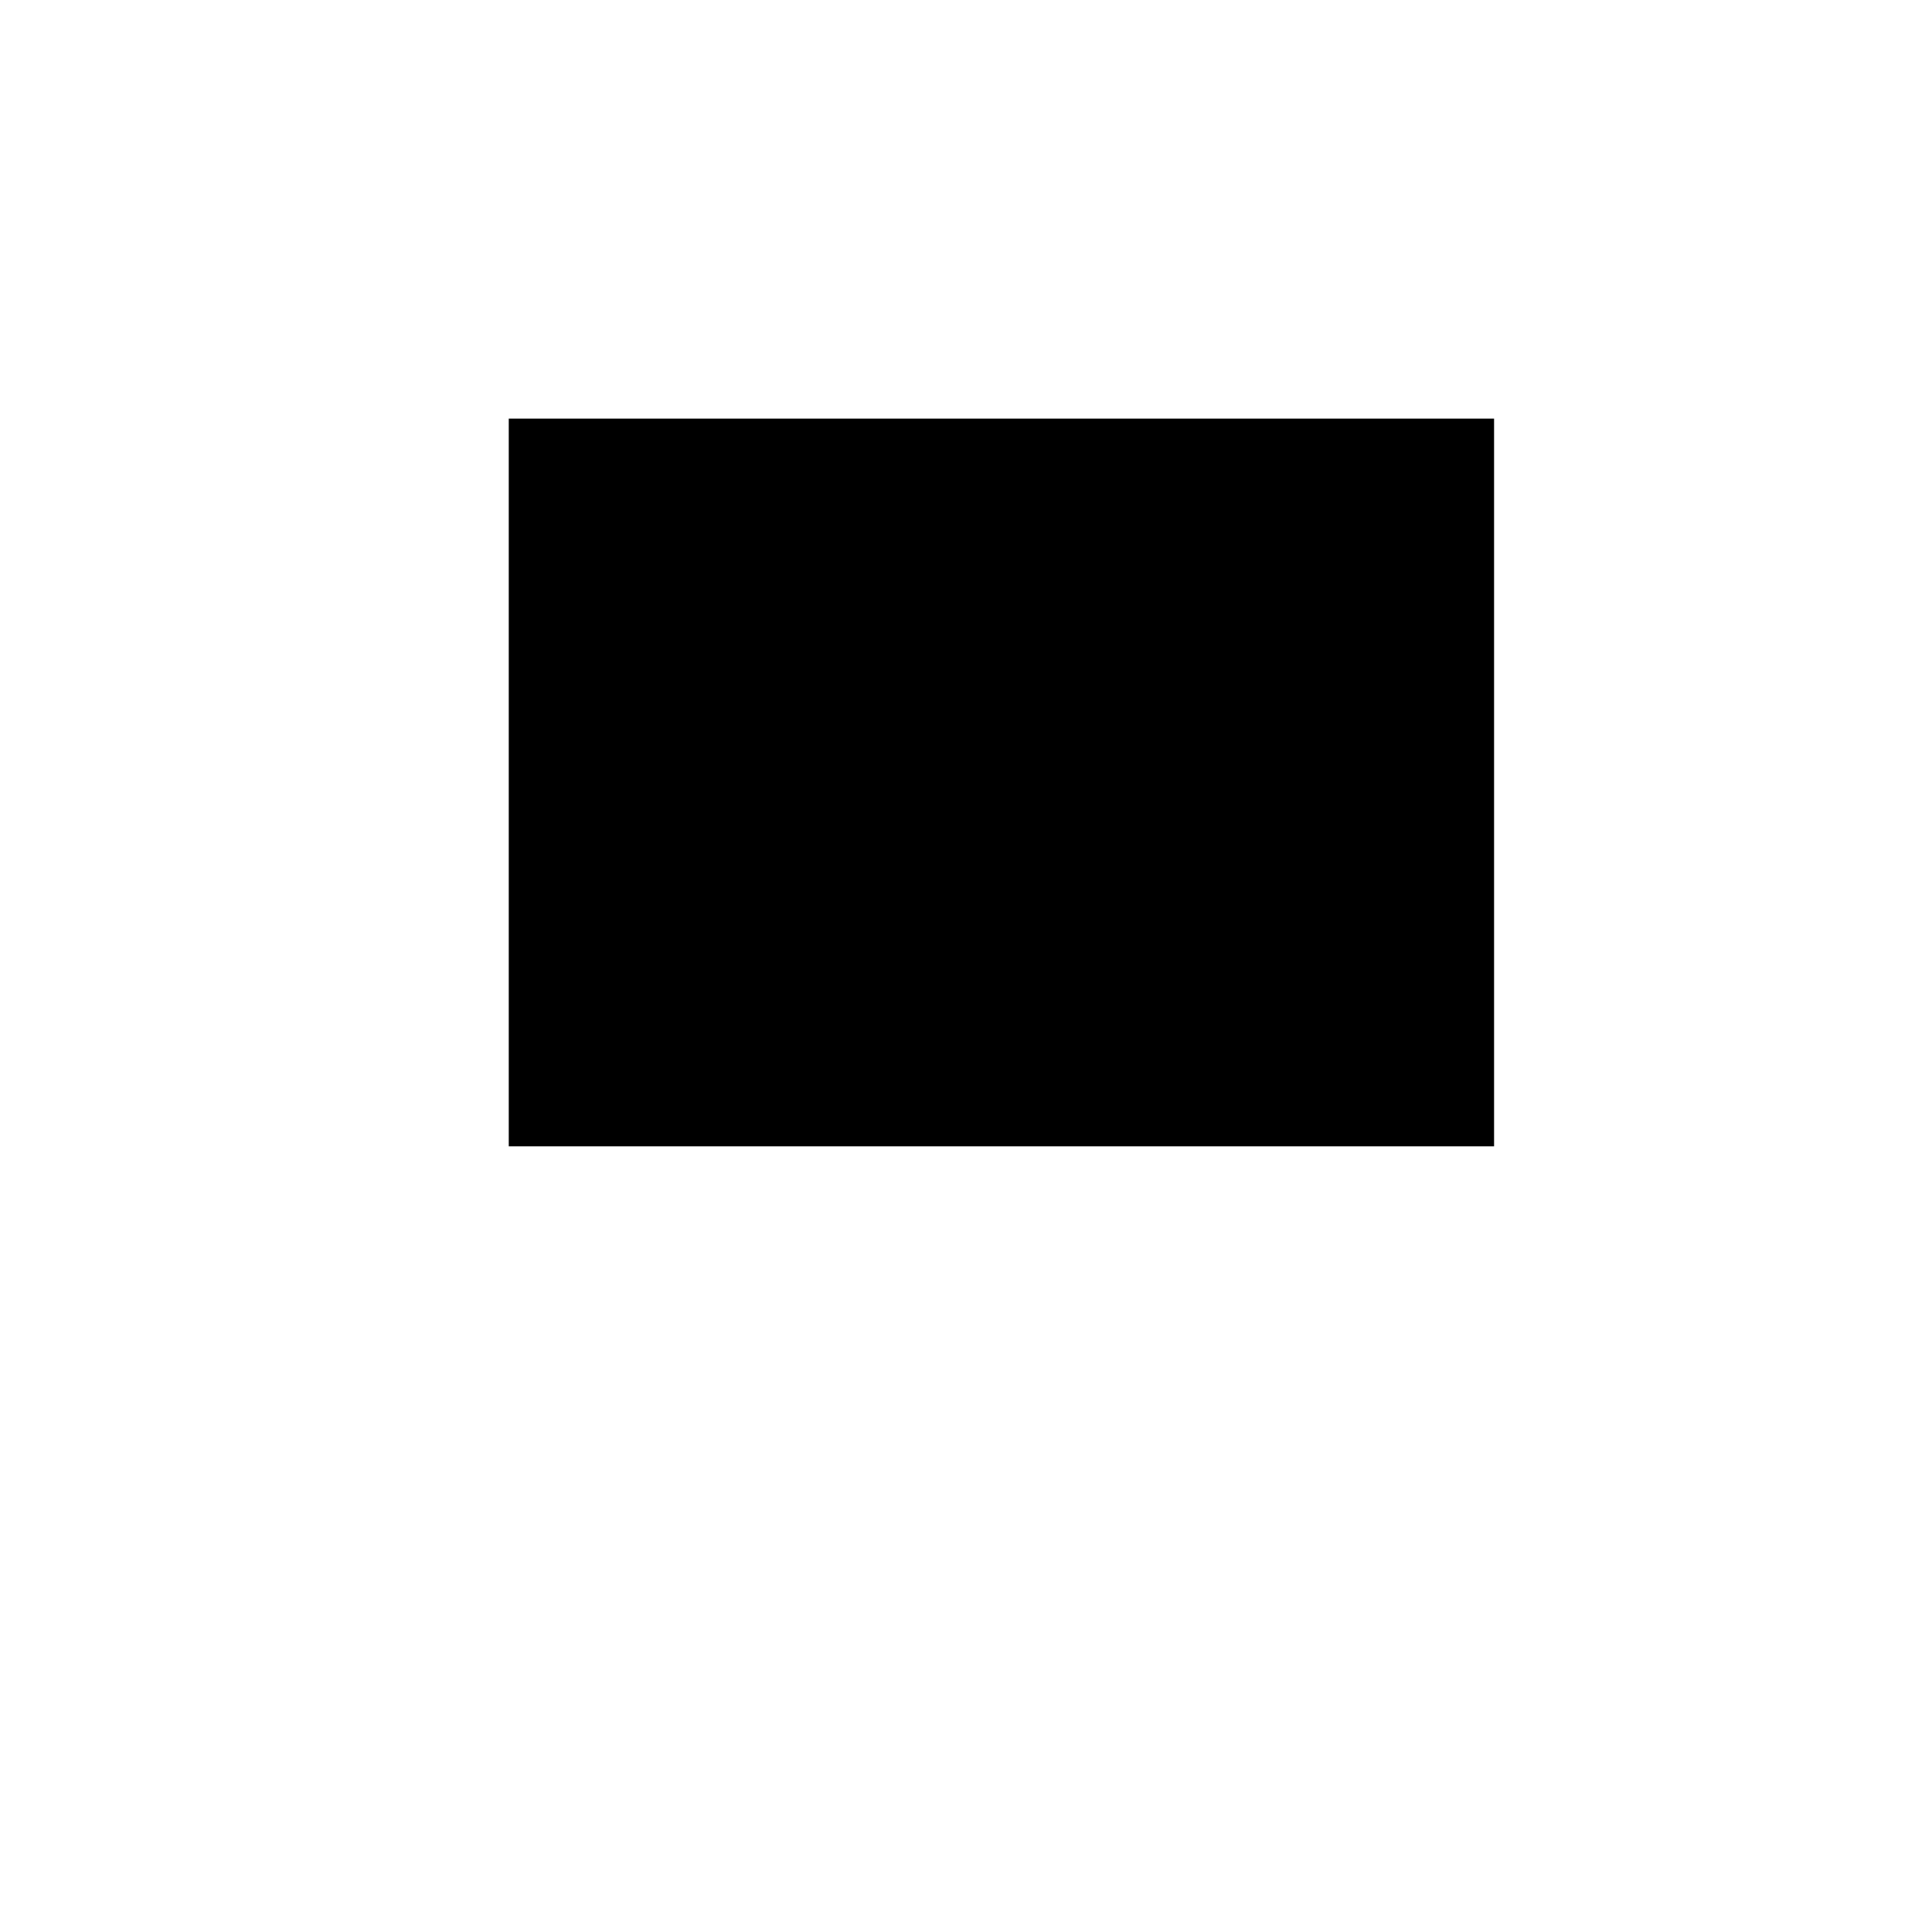
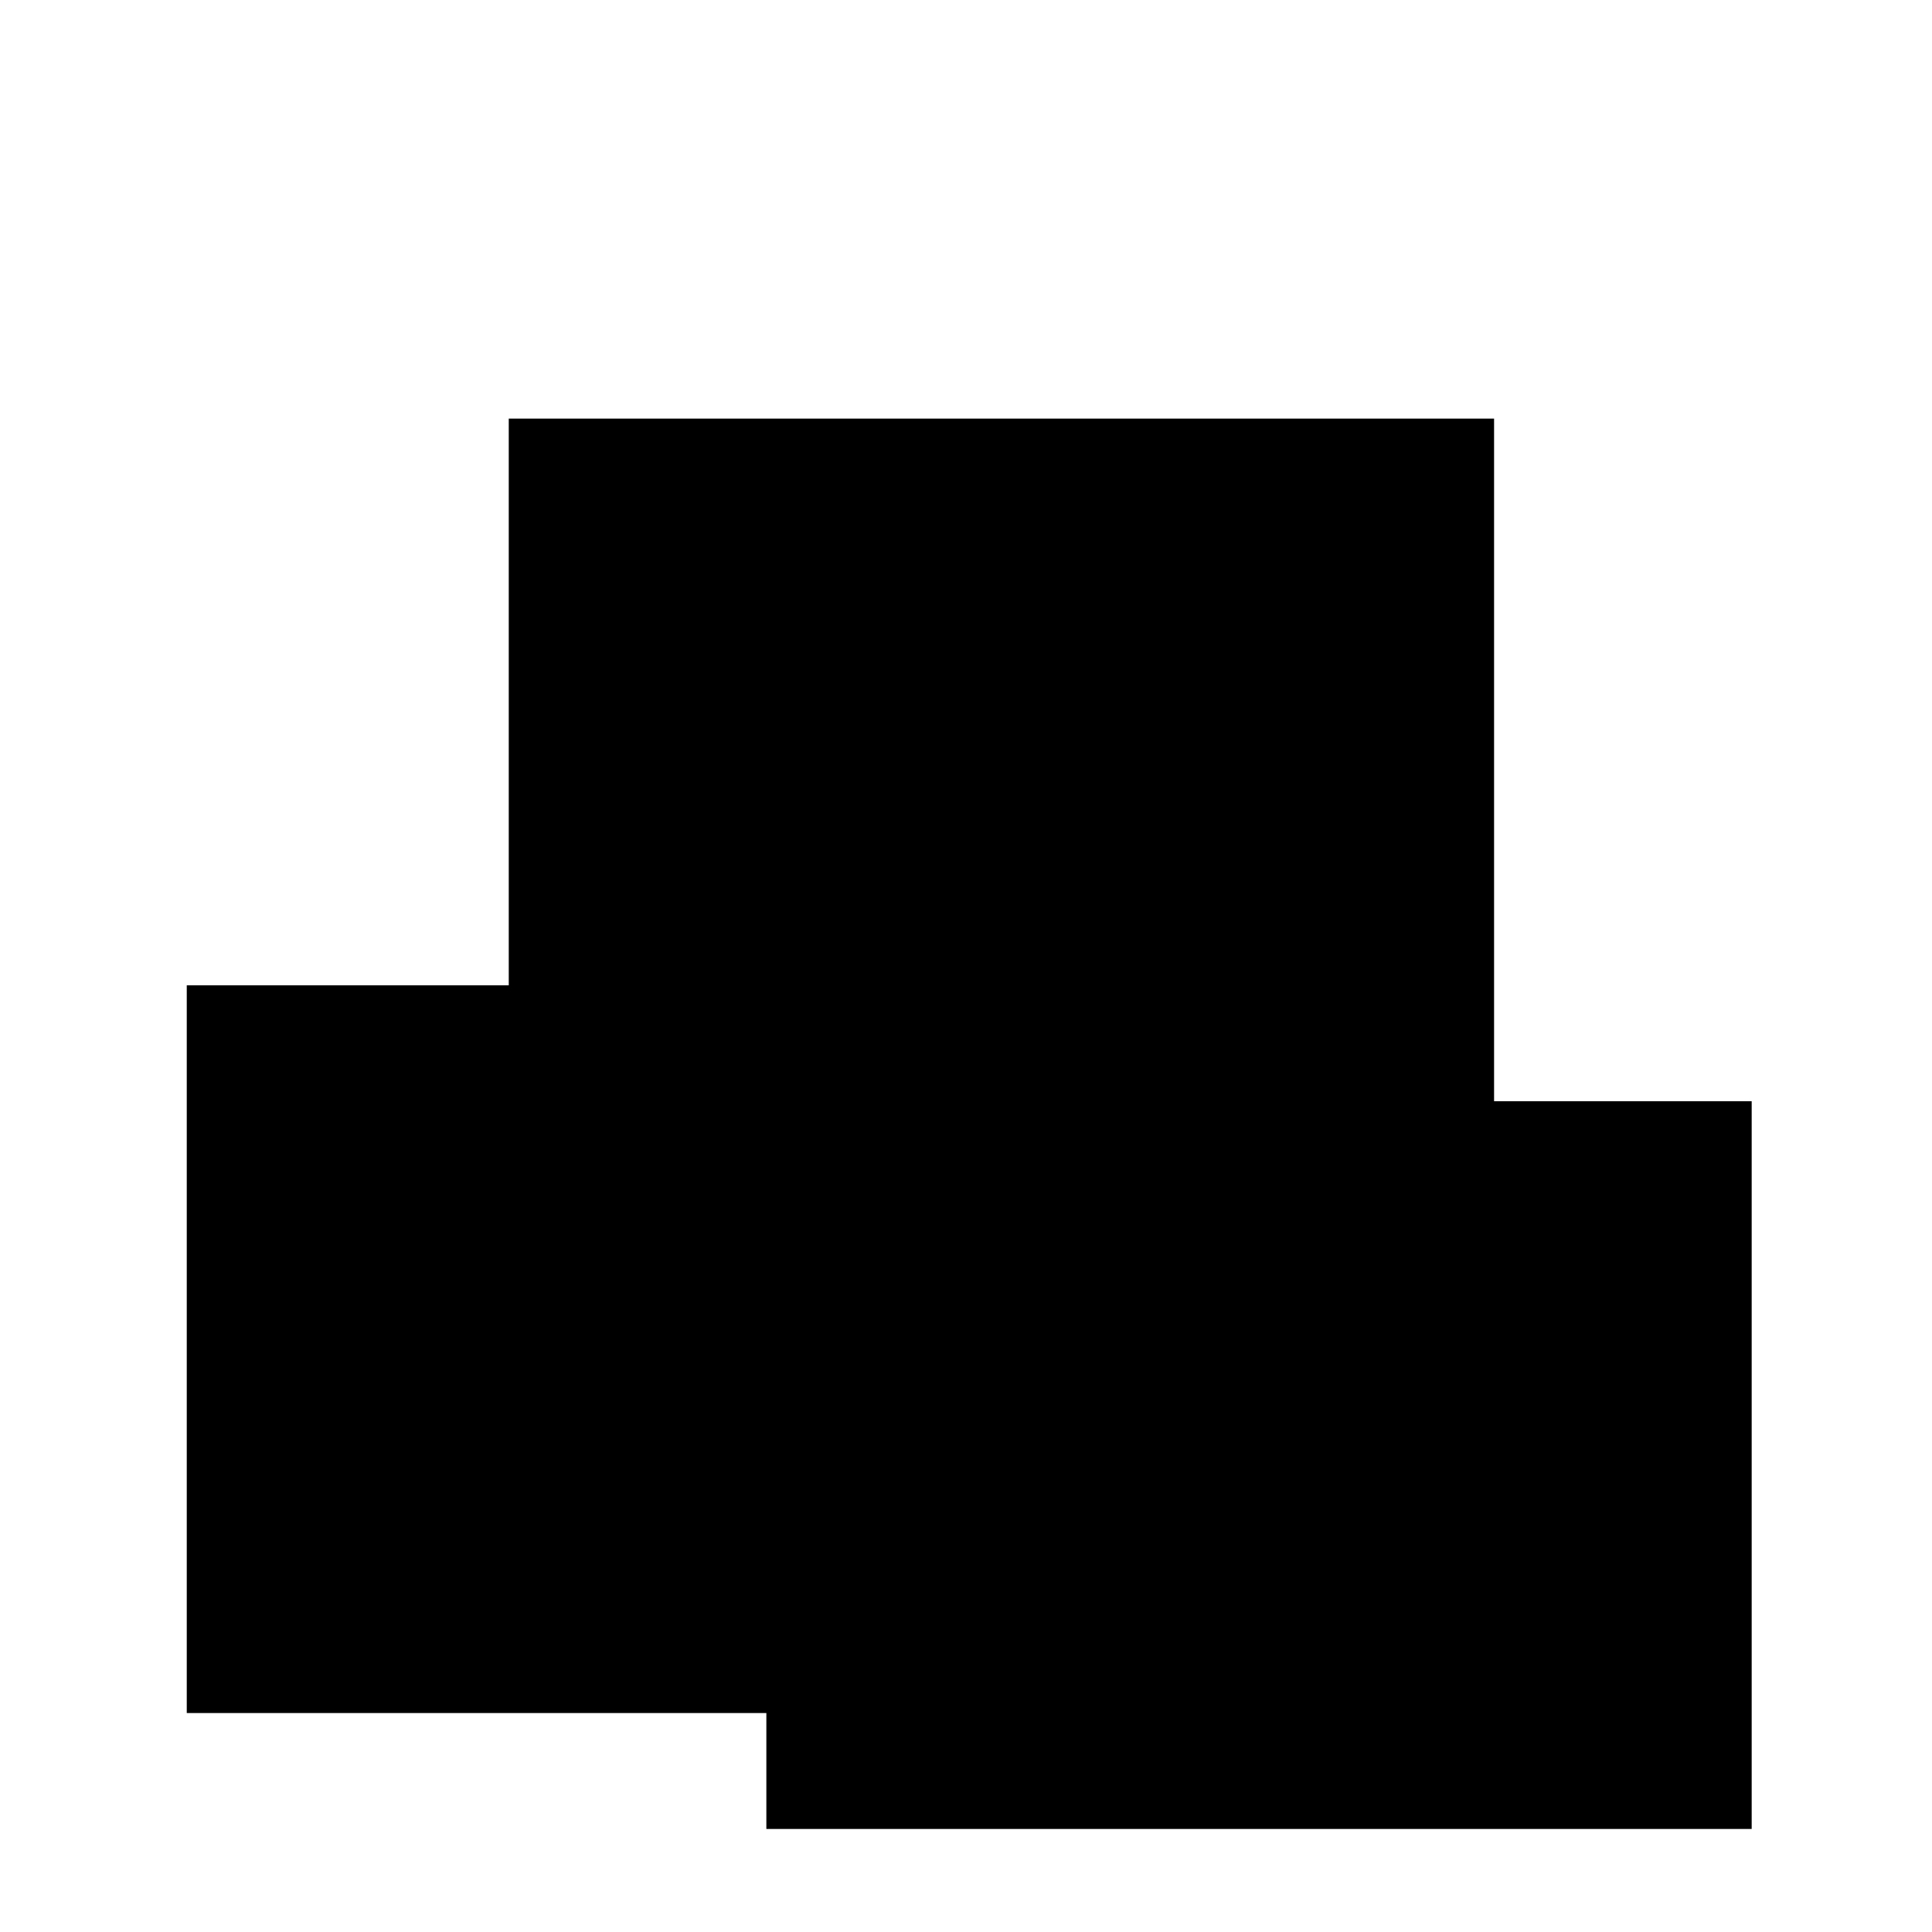
- <svg xmlns="http://www.w3.org/2000/svg" version="1.1" id="Layer_1" x="0px" y="0px" viewBox="0 0 300 300" style="enable-background:new 0 0 300 300;" xml:space="preserve">
+ <svg xmlns="http://www.w3.org/2000/svg" version="1.1" id="Layer_1" x="0px" y="0px" width="300px" height="300px" viewBox="0 0 300 300" style="enable-background:new 0 0 300 300;" xml:space="preserve">
  <rect x="79" y="65" width="153" height="113" />
+   <rect x="119" y="171" width="153" height="113" />
+   <rect x="29" y="153" width="153" height="113" />
</svg>
